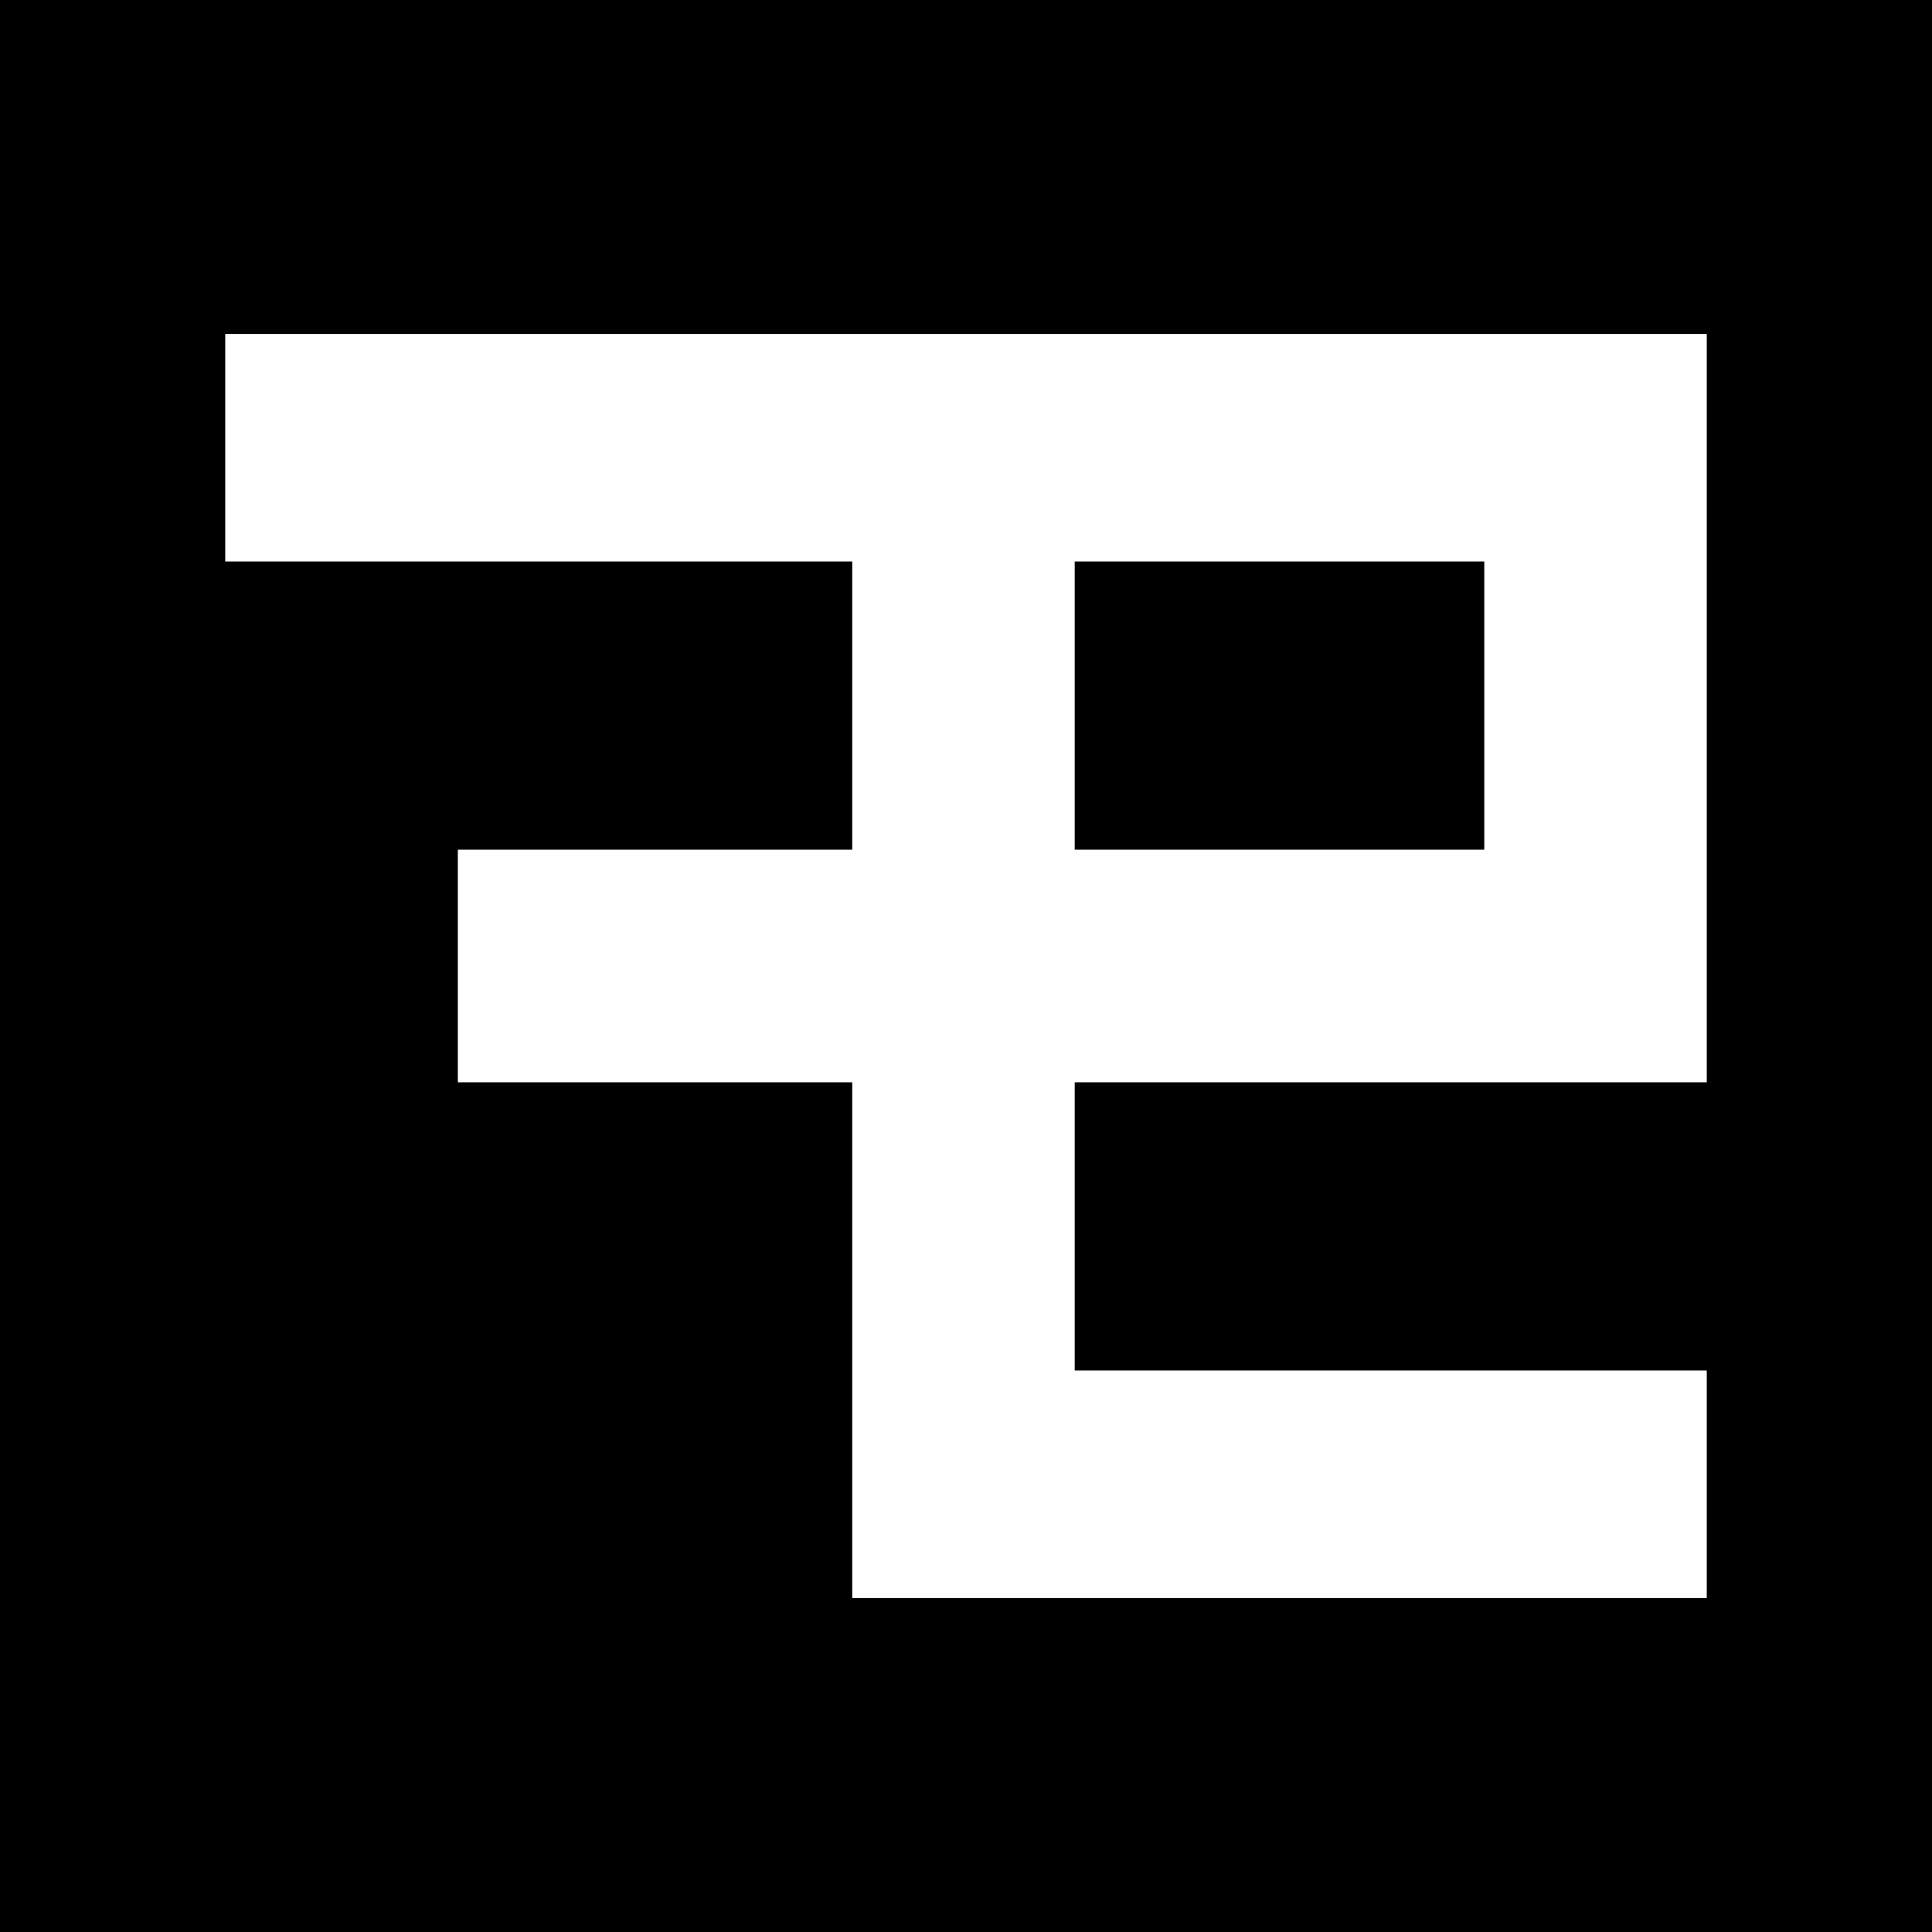
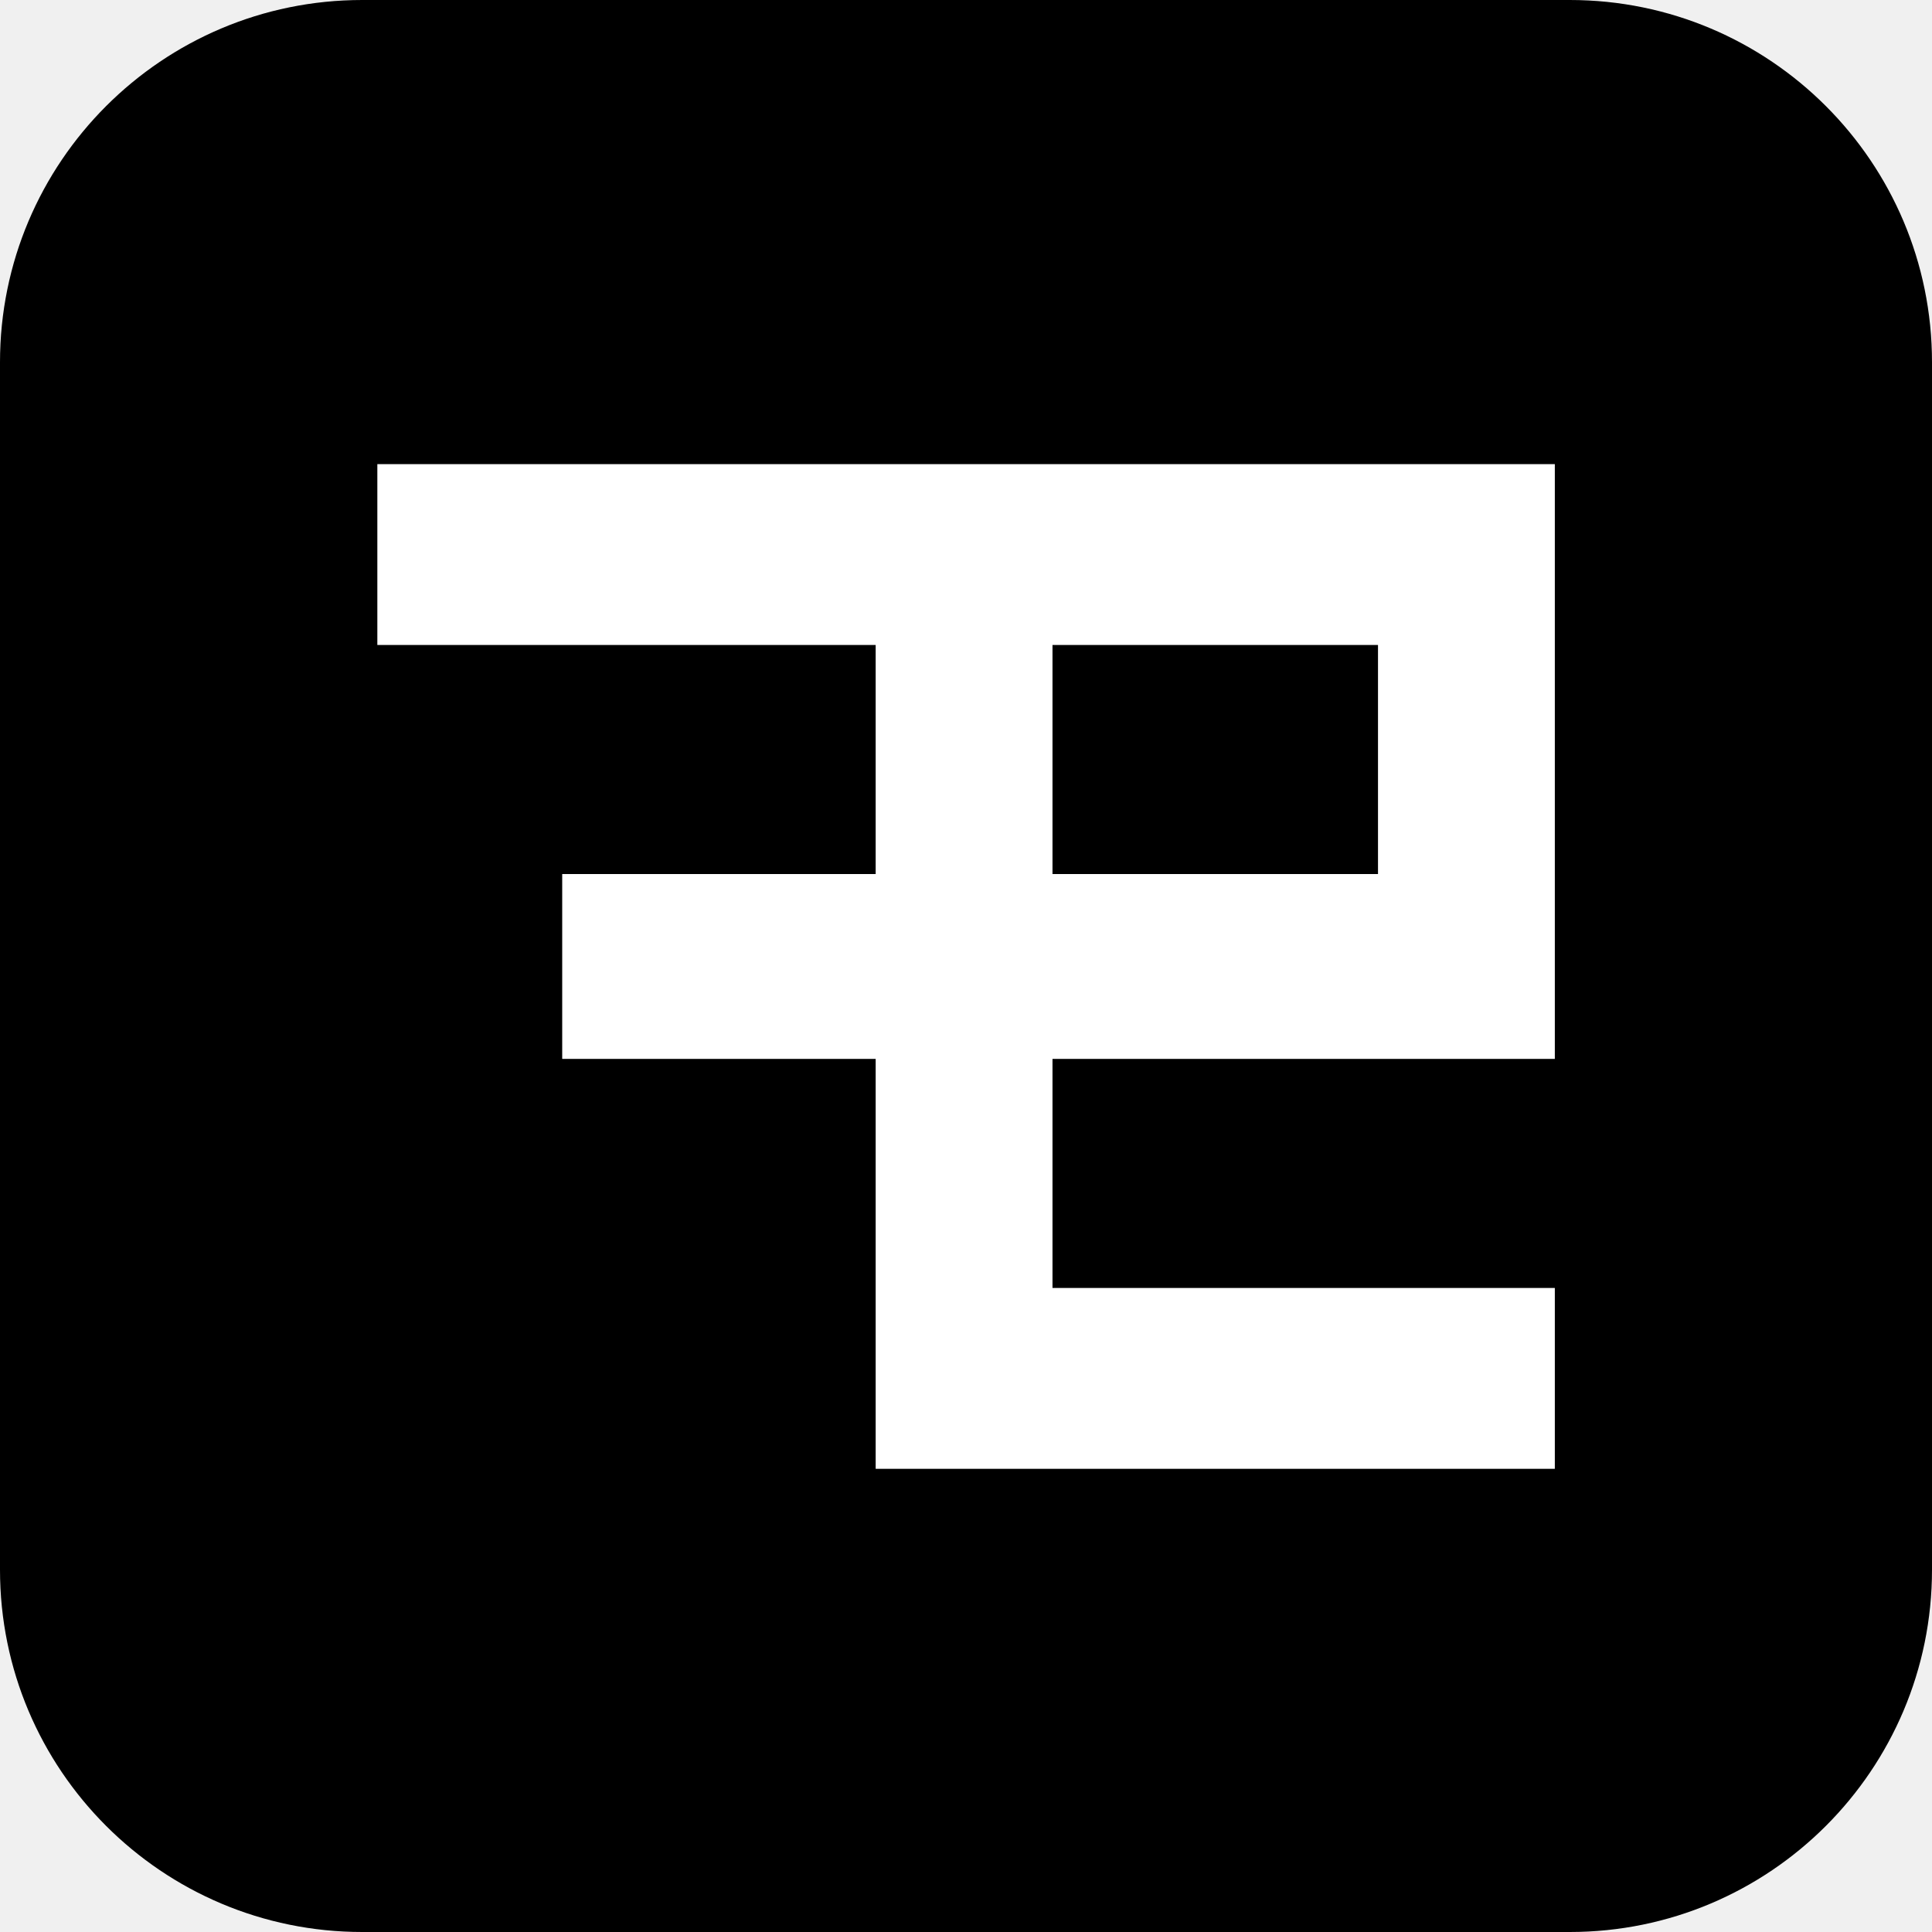
<svg xmlns="http://www.w3.org/2000/svg" width="512" height="512" viewBox="0 0 512 512" role="img" aria-labelledby="title desc">
-   <rect width="512" height="512" fill="#000000" />
-   <path fill="#FFFFFF" fill-rule="evenodd" transform="translate(59.69 88.5) scale(1.34)" d="M0 0H293V148H168V205H293V250H124V148H46V102H124V45H0Z M168 45H249V102H168Z" />
+   <rect width="512" height="512" rx="96" fill="#000000" />
+   <path fill="#FFFFFF" fill-rule="evenodd" transform="translate(100 123) scale(1.065)" d="M0 0H293V148H168V205H293V250H124V148H46V102H124V45H0Z M168 45H249V102H168Z" />
</svg>
